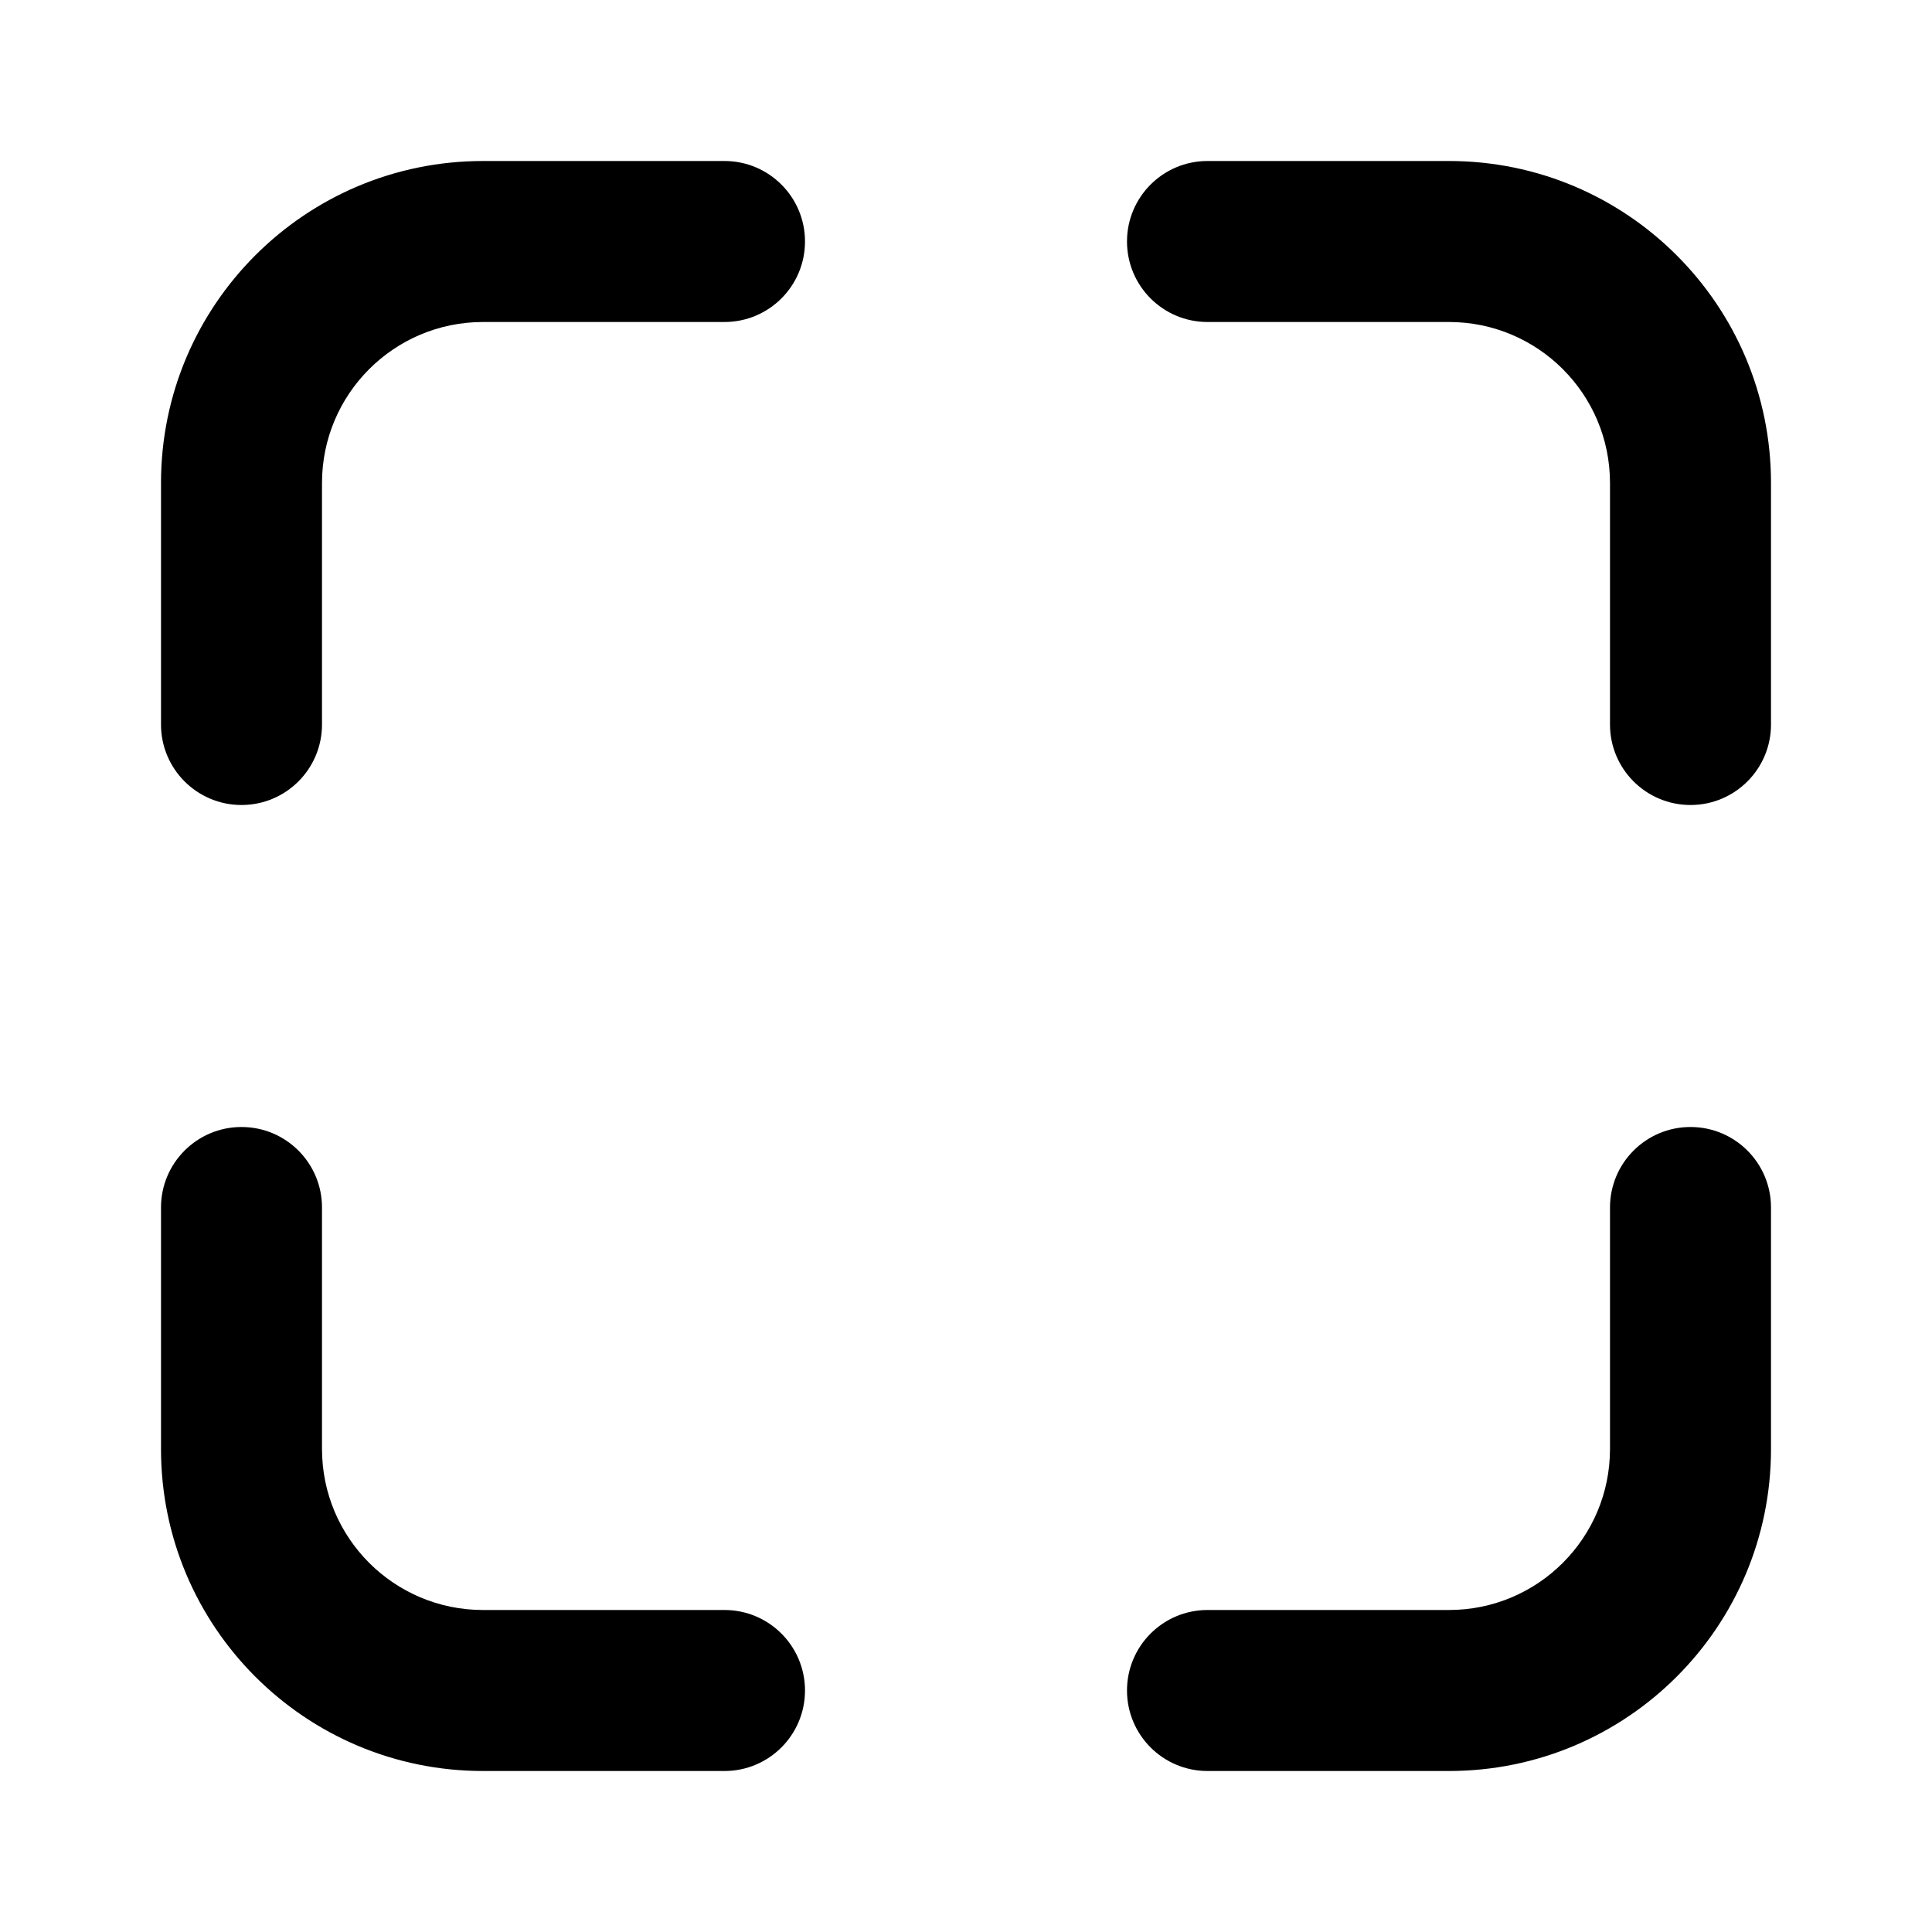
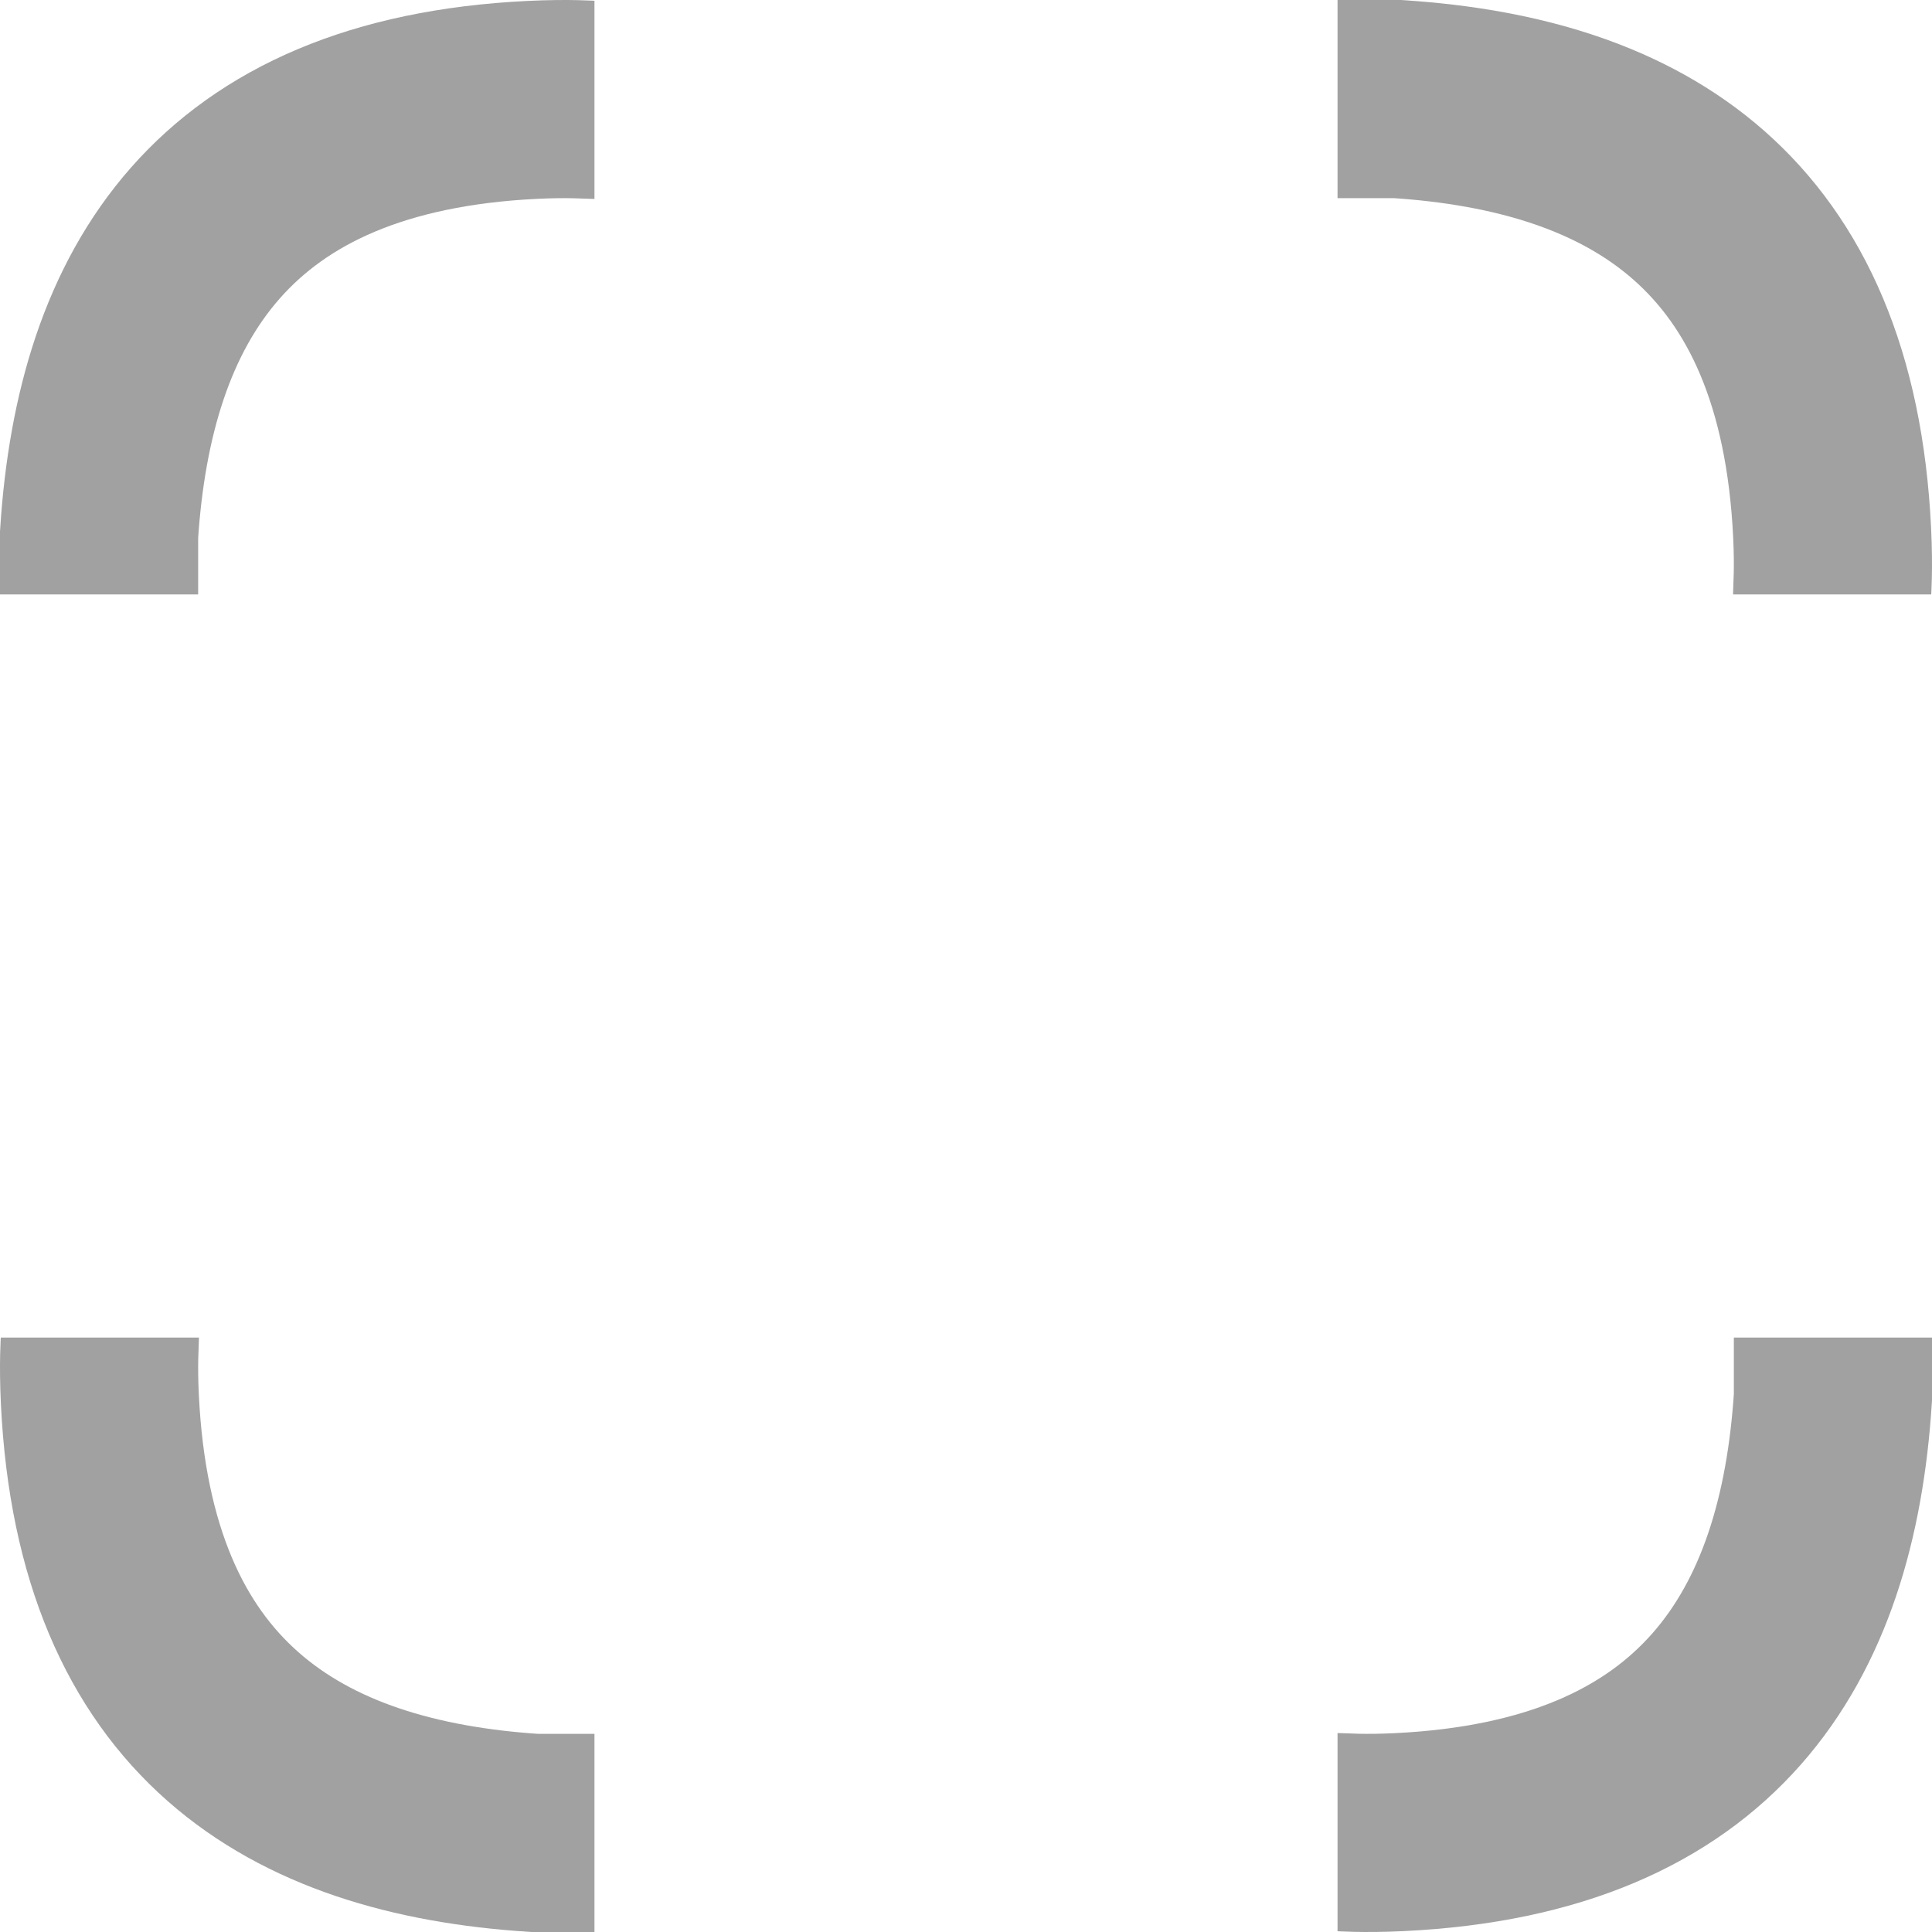
- <svg xmlns="http://www.w3.org/2000/svg" viewBox="-2 -2 24 24" preserveAspectRatio="xMinYMin" class="jam jam-qr-code">
-   <path d="M13 18h3a2 2 0 0 0 2-2v-3a1 1 0 0 1 2 0v3a4 4 0 0 1-4 4H4a4 4 0 0 1-4-4v-3a1 1 0 0 1 2 0v3a2 2 0 0 0 2 2h3a1 1 0 0 1 0 2h6a1 1 0 0 1 0-2zM2 7a1 1 0 1 1-2 0V4a4 4 0 0 1 4-4h3a1 1 0 1 1 0 2H4a2 2 0 0 0-2 2v3zm16 0V4a2 2 0 0 0-2-2h-3a1 1 0 0 1 0-2h3a4 4 0 0 1 4 4v3a1 1 0 0 1-2 0z" />
+ <svg xmlns="http://www.w3.org/2000/svg" viewBox="0 0 39 39" fill="none">
+   <path d="M27 2H28.21C33.051 2.312 36.681 4.5 36.984 10.75C37.02 11.499 36.984 11.896 36.984 12" stroke="#A2A1A1" stroke-width="4" />
+   <path d="M12 37L10.79 37C5.949 36.688 2.319 34.5 2.016 28.25C1.98 27.501 2.016 27.104 2.016 27" stroke="#A2A1A1" stroke-width="4" />
+   <path d="M2 12L2 10.79C2.312 5.949 4.5 2.319 10.75 2.016C11.499 1.98 11.896 2.016 12 2.016" stroke="#A2A1A1" stroke-width="4" />
+   <path d="M37 27L37 28.21C36.688 33.051 34.5 36.681 28.25 36.984C27.501 37.02 27.104 36.984 27 36.984" stroke="#A2A1A1" stroke-width="4" />
</svg>
